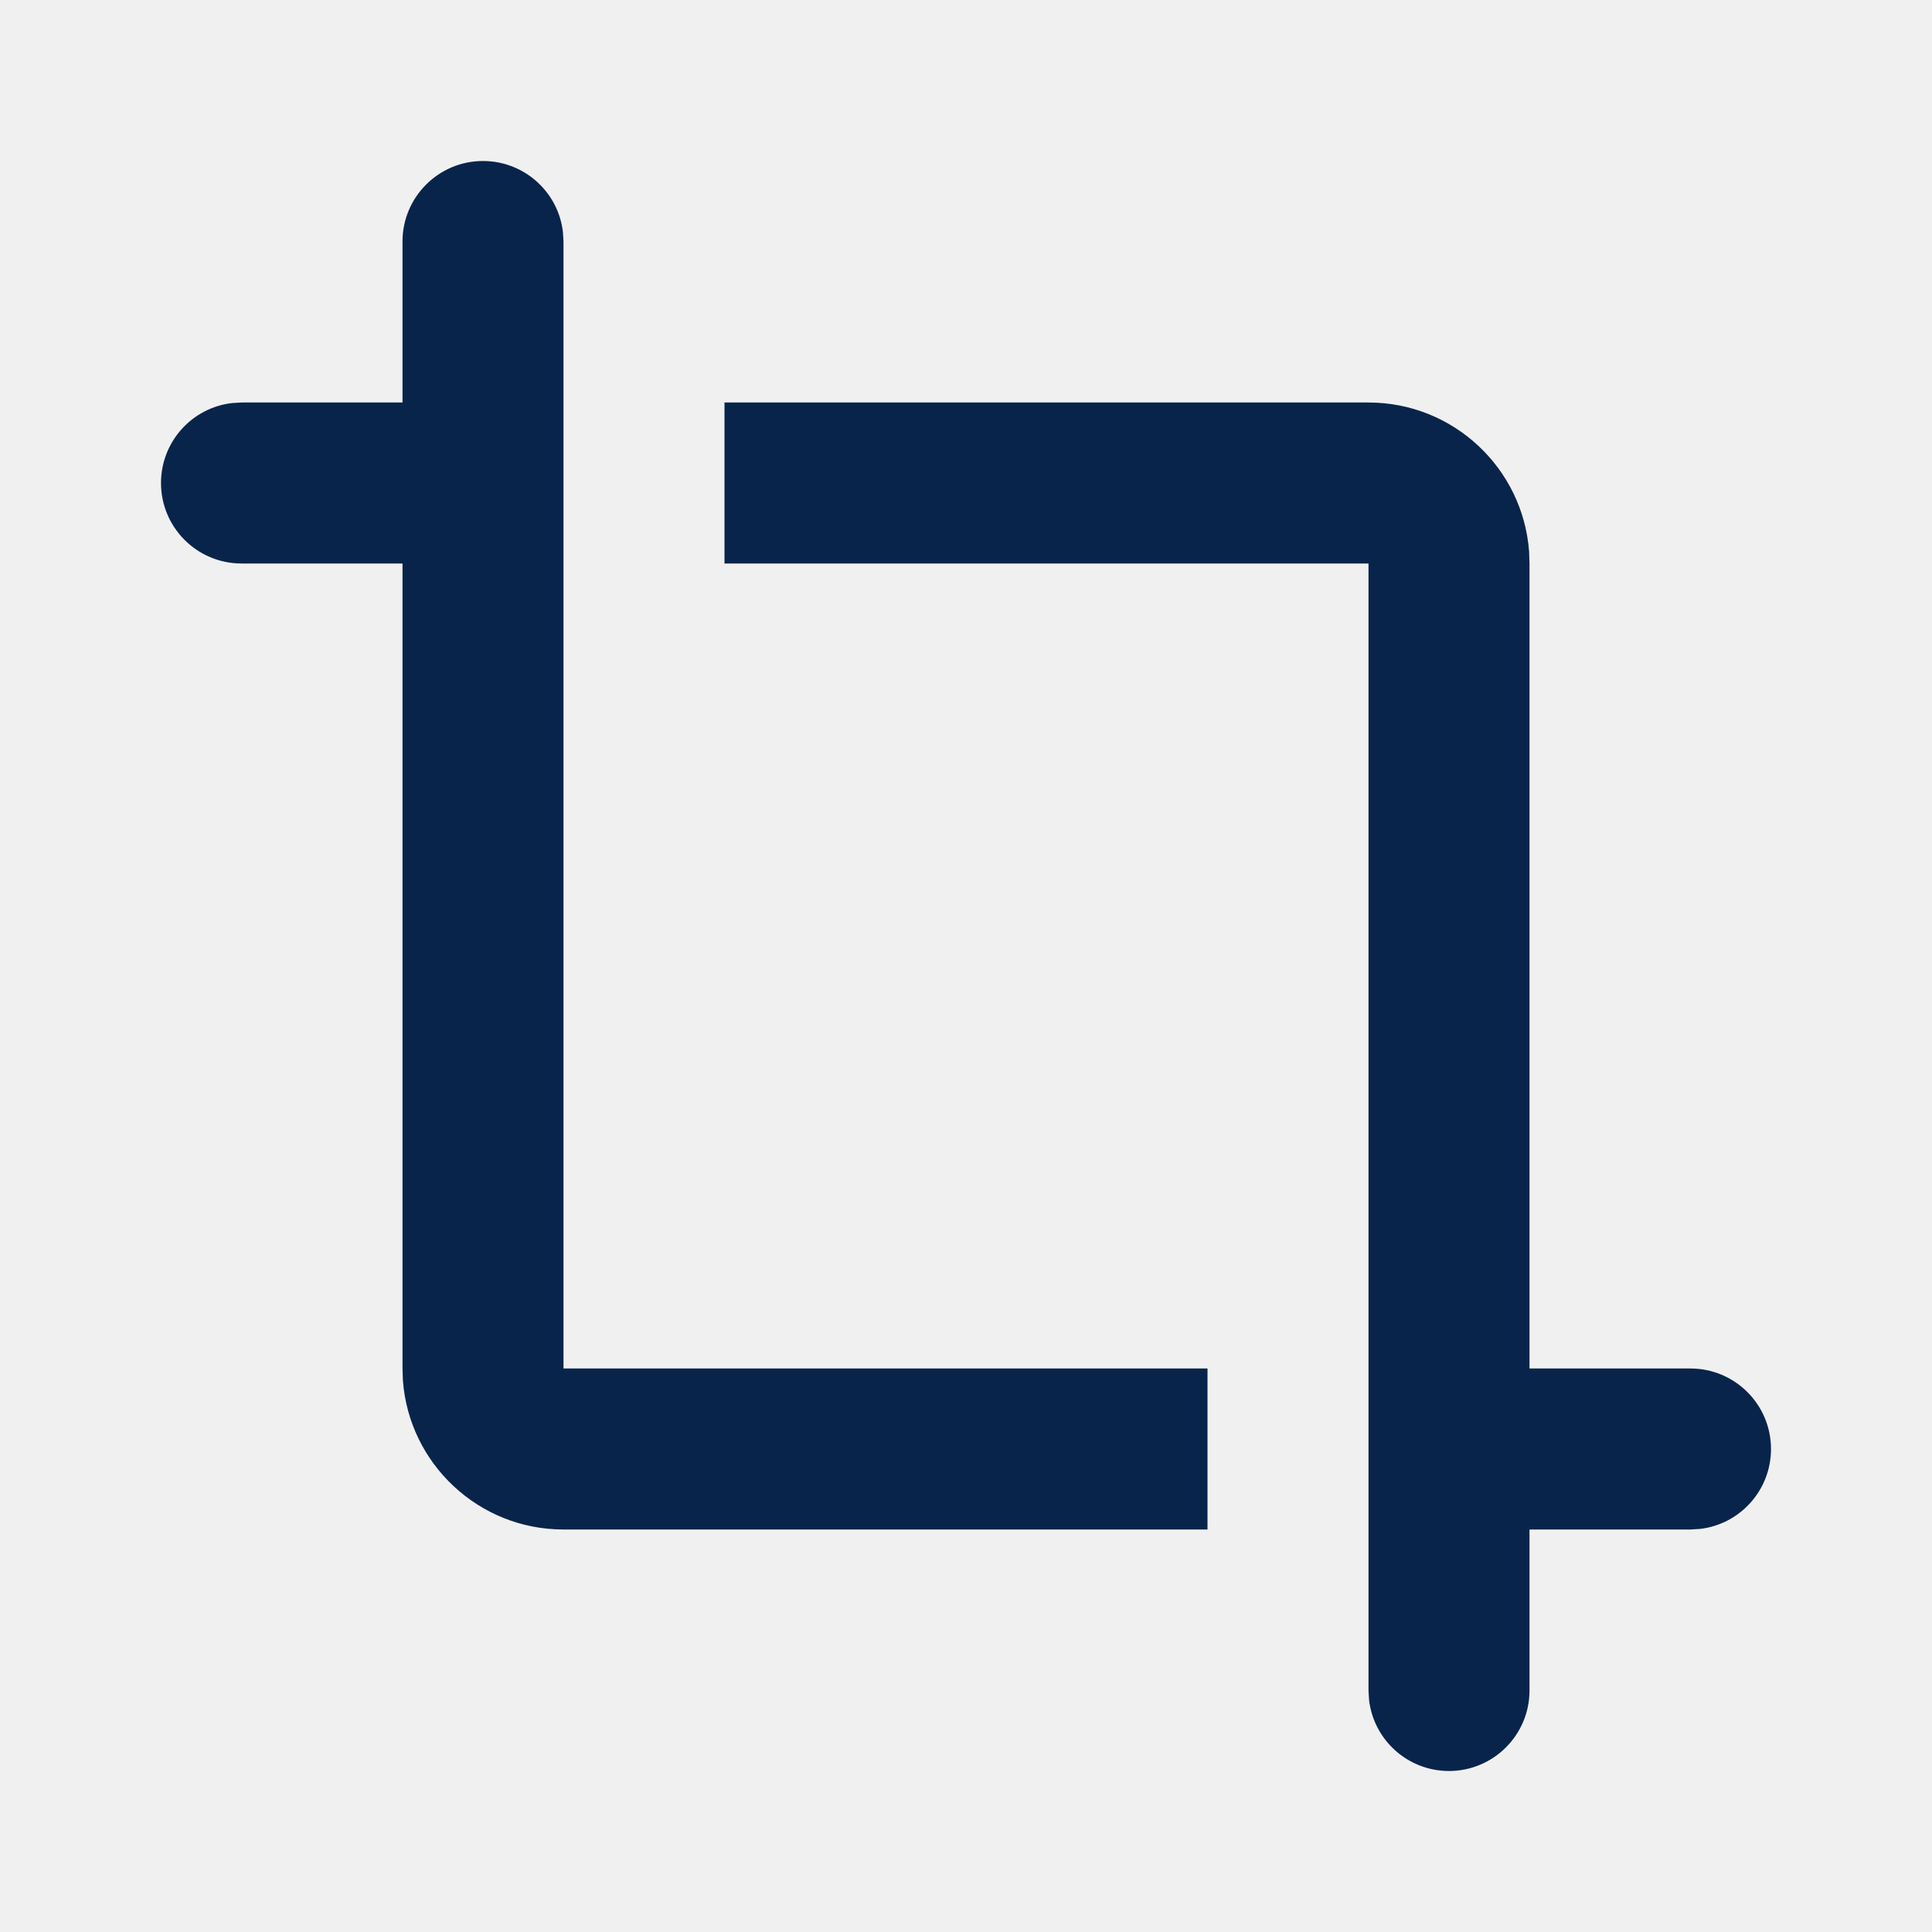
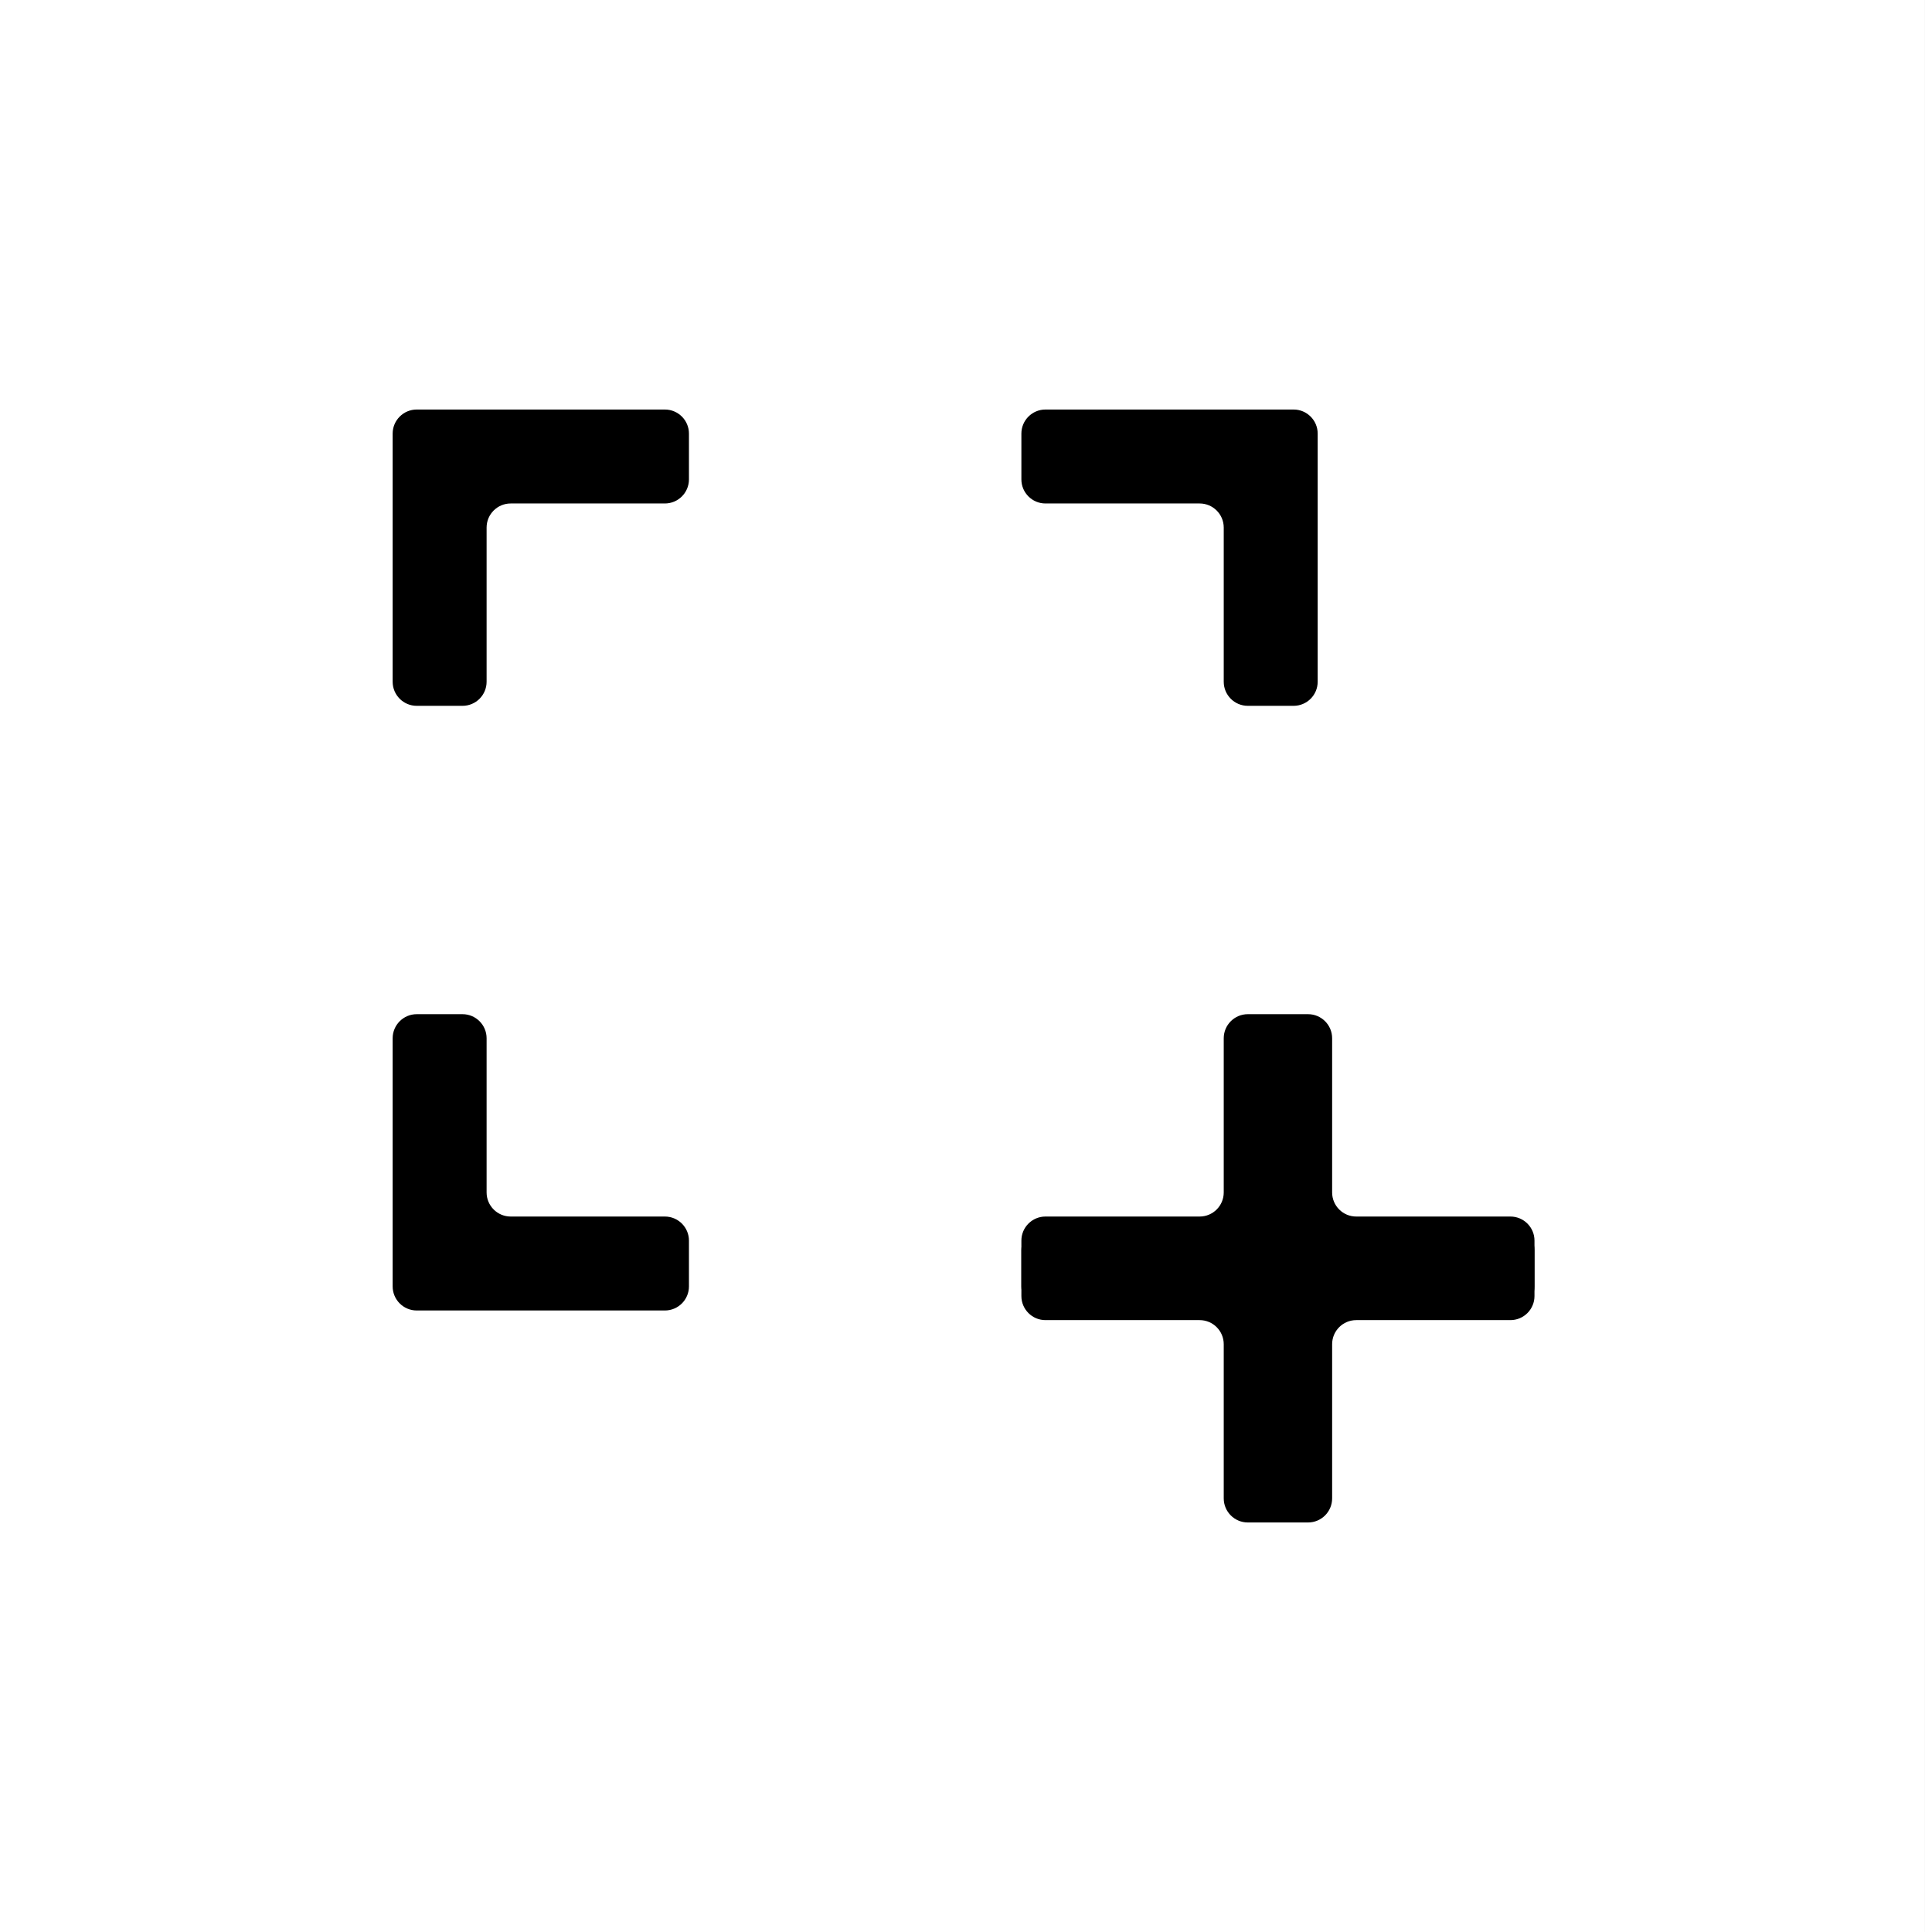
- <svg xmlns="http://www.w3.org/2000/svg" width="800px" height="800px" viewBox="0 0 24 24" version="1.1">
-   <g id="页面-1" stroke="none" stroke-width="1" fill="none" fill-rule="evenodd">
-     <g id="Design" transform="translate(-624, 0)" fill-rule="nonzero">
-       <g id="screenshot_line" transform="translate(624, 0)">
-         <path d="M24,0 L24,24 L0,24 L0,0 L24,0 Z M12.593,23.258 L12.582,23.26 L12.511,23.295 L12.492,23.299 L12.492,23.299 L12.477,23.295 L12.406,23.26 C12.396,23.256 12.387,23.259 12.382,23.265 L12.378,23.276 L12.361,23.703 L12.366,23.723 L12.377,23.736 L12.48,23.81 L12.495,23.814 L12.495,23.814 L12.507,23.81 L12.611,23.736 L12.623,23.72 L12.623,23.72 L12.627,23.703 L12.61,23.276 C12.608,23.266 12.601,23.259 12.593,23.258 L12.593,23.258 Z M12.858,23.145 L12.845,23.147 L12.66,23.24 L12.65,23.25 L12.65,23.25 L12.647,23.261 L12.665,23.691 L12.67,23.703 L12.67,23.703 L12.678,23.71 L12.879,23.803 C12.891,23.807 12.902,23.803 12.908,23.795 L12.912,23.781 L12.878,23.167 C12.875,23.155 12.867,23.147 12.858,23.145 L12.858,23.145 Z M12.143,23.147 C12.133,23.142 12.122,23.145 12.116,23.153 L12.11,23.167 L12.076,23.781 C12.075,23.793 12.083,23.802 12.093,23.805 L12.108,23.803 L12.309,23.71 L12.319,23.702 L12.319,23.702 L12.323,23.691 L12.34,23.261 L12.337,23.249 L12.337,23.249 L12.328,23.24 L12.143,23.147 Z" id="MingCute" fill-rule="nonzero">
- 
- </path>
-         <path d="M17,5 C18.054,5 18.918,5.816 18.995,6.851 L19,7 L19,17 L21,17 C21.552,17 22,17.448 22,18 C22,18.513 21.614,18.936 21.117,18.993 L21,19 L19,19 L19,21 C19,21.552 18.552,22 18,22 C17.487,22 17.064,21.614 17.007,21.117 L17,21 L17,7 L9,7 L9,5 L17,5 Z M6,2 C6.513,2 6.936,2.386 6.993,2.883 L7,3 L7,17 L15,17 L15,19 L7,19 C5.946,19 5.082,18.184 5.005,17.149 L5,17 L5,7 L3,7 C2.448,7 2,6.552 2,6 C2,5.487 2.386,5.064 2.883,5.007 L3,5 L5,5 L5,3 C5,2.448 5.448,2 6,2 Z" id="形状" fill="#09244B">
- 
- </path>
-       </g>
-     </g>
-   </g>
+ <svg xmlns="http://www.w3.org/2000/svg" width="799" height="802" viewBox="0 0 799 802" fill="none">
+   <rect width="799" height="802" fill="white" />
+   <path fill-rule="evenodd" clip-rule="evenodd" d="M202 170H173C167.477 170 163 174.477 163 180V209V283C163 288.523 167.477 293 173 293H192C197.523 293 202 288.523 202 283V219C202 213.477 206.477 209 212 209H276C281.523 209 286 204.523 286 199V180C286 174.477 281.523 170 276 170H202Z" fill="black" />
+   <path fill-rule="evenodd" clip-rule="evenodd" d="M508 170H537C542.523 170 547 174.477 547 180V209V283C547 288.523 542.523 293 537 293H518C512.477 293 508 288.523 508 283V219C508 213.477 503.523 209 498 209H434C428.477 209 424 204.523 424 199V180C424 174.477 428.477 170 434 170H508Z" fill="black" />
+   <path fill-rule="evenodd" clip-rule="evenodd" d="M524 544H508H434C428.477 544 424 539.523 424 534V515C424 509.477 428.477 505 434 505H498C503.523 505 508 500.523 508 495V431C508 425.477 512.477 421 518 421H524H537H543C548.523 421 553 425.477 553 431V495C553 500.523 557.477 505 563 505H627C632.523 505 637 509.477 637 515V534C637 539.523 632.523 544 627 544H553H537H524Z" fill="black" />
+   <path fill-rule="evenodd" clip-rule="evenodd" d="M524 509H508H434C428.477 509 424 513.477 424 519V538C424 543.523 428.477 548 434 548H498C503.523 548 508 552.477 508 558V622C508 627.523 512.477 632 518 632H524H537H543C548.523 632 553 627.523 553 622V558C553 552.477 557.477 548 563 548H627C632.523 548 637 543.523 637 538V519C637 513.477 632.523 509 627 509H553H537H524Z" fill="black" />
+   <path fill-rule="evenodd" clip-rule="evenodd" d="M202 544H173C167.477 544 163 539.523 163 534V505V431C163 425.477 167.477 421 173 421H192C197.523 421 202 425.477 202 431V495C202 500.523 206.477 505 212 505H276C281.523 505 286 509.477 286 515V534C286 539.523 281.523 544 276 544H202Z" fill="black" />
</svg>
